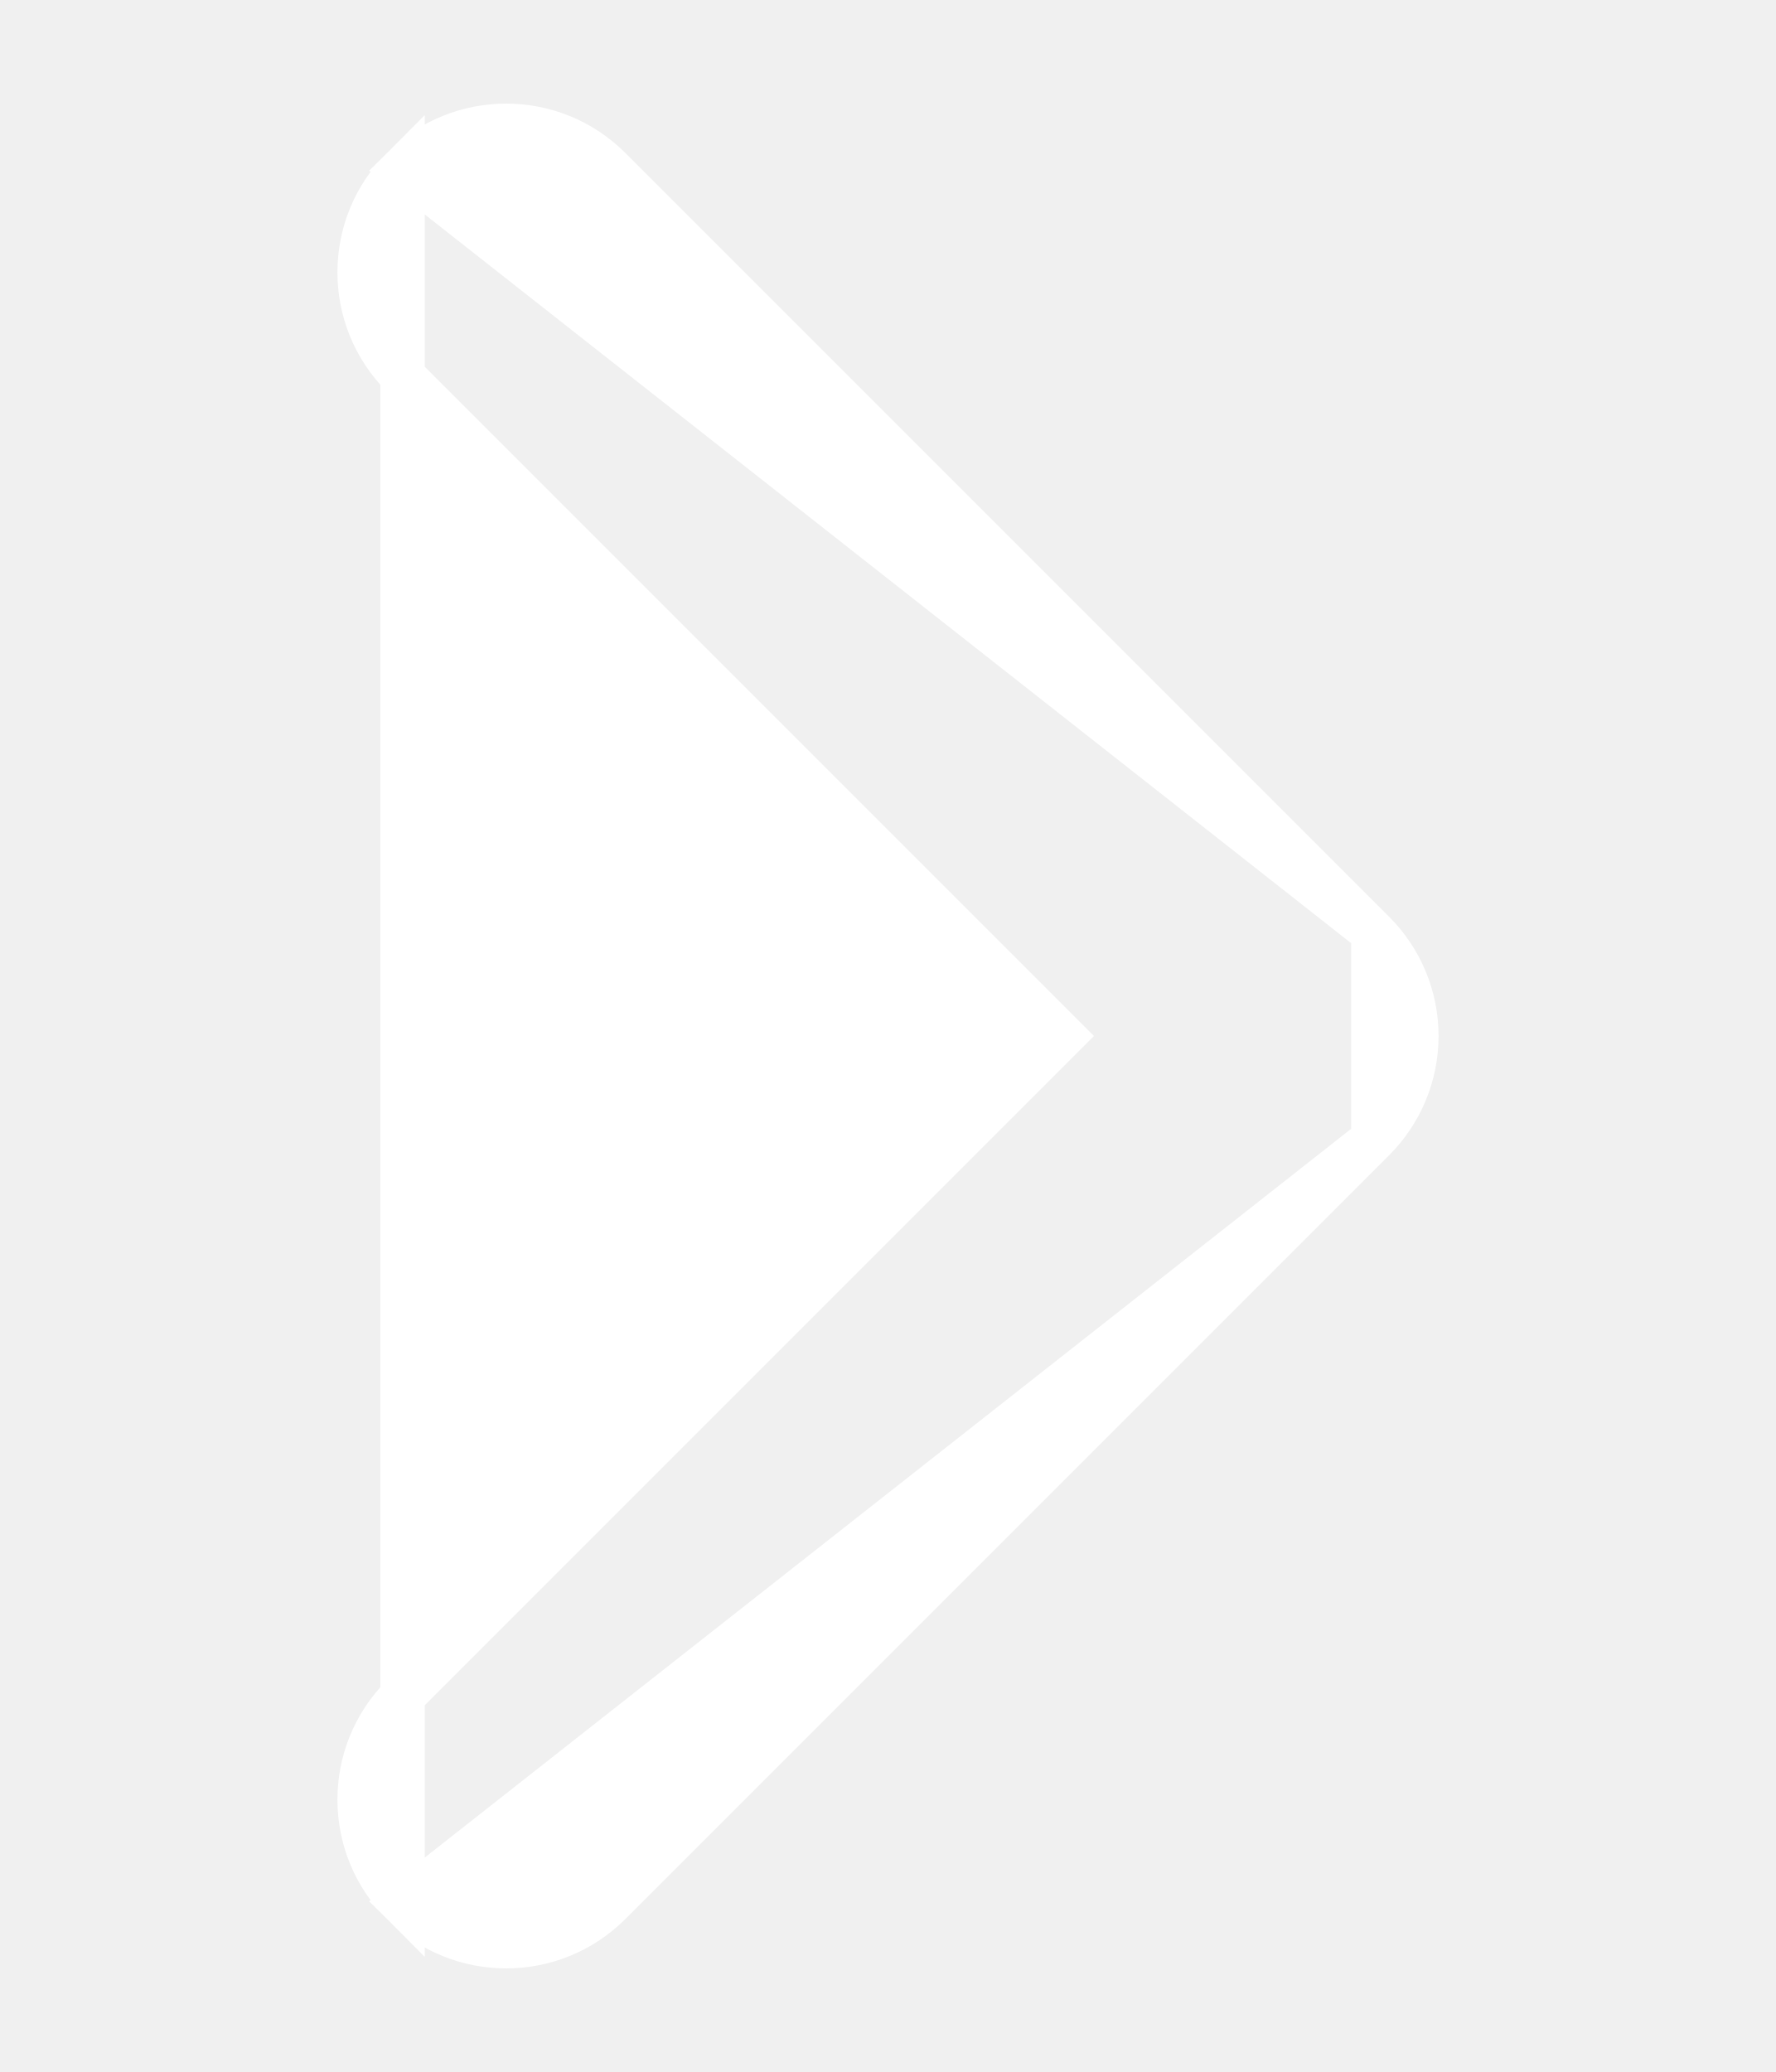
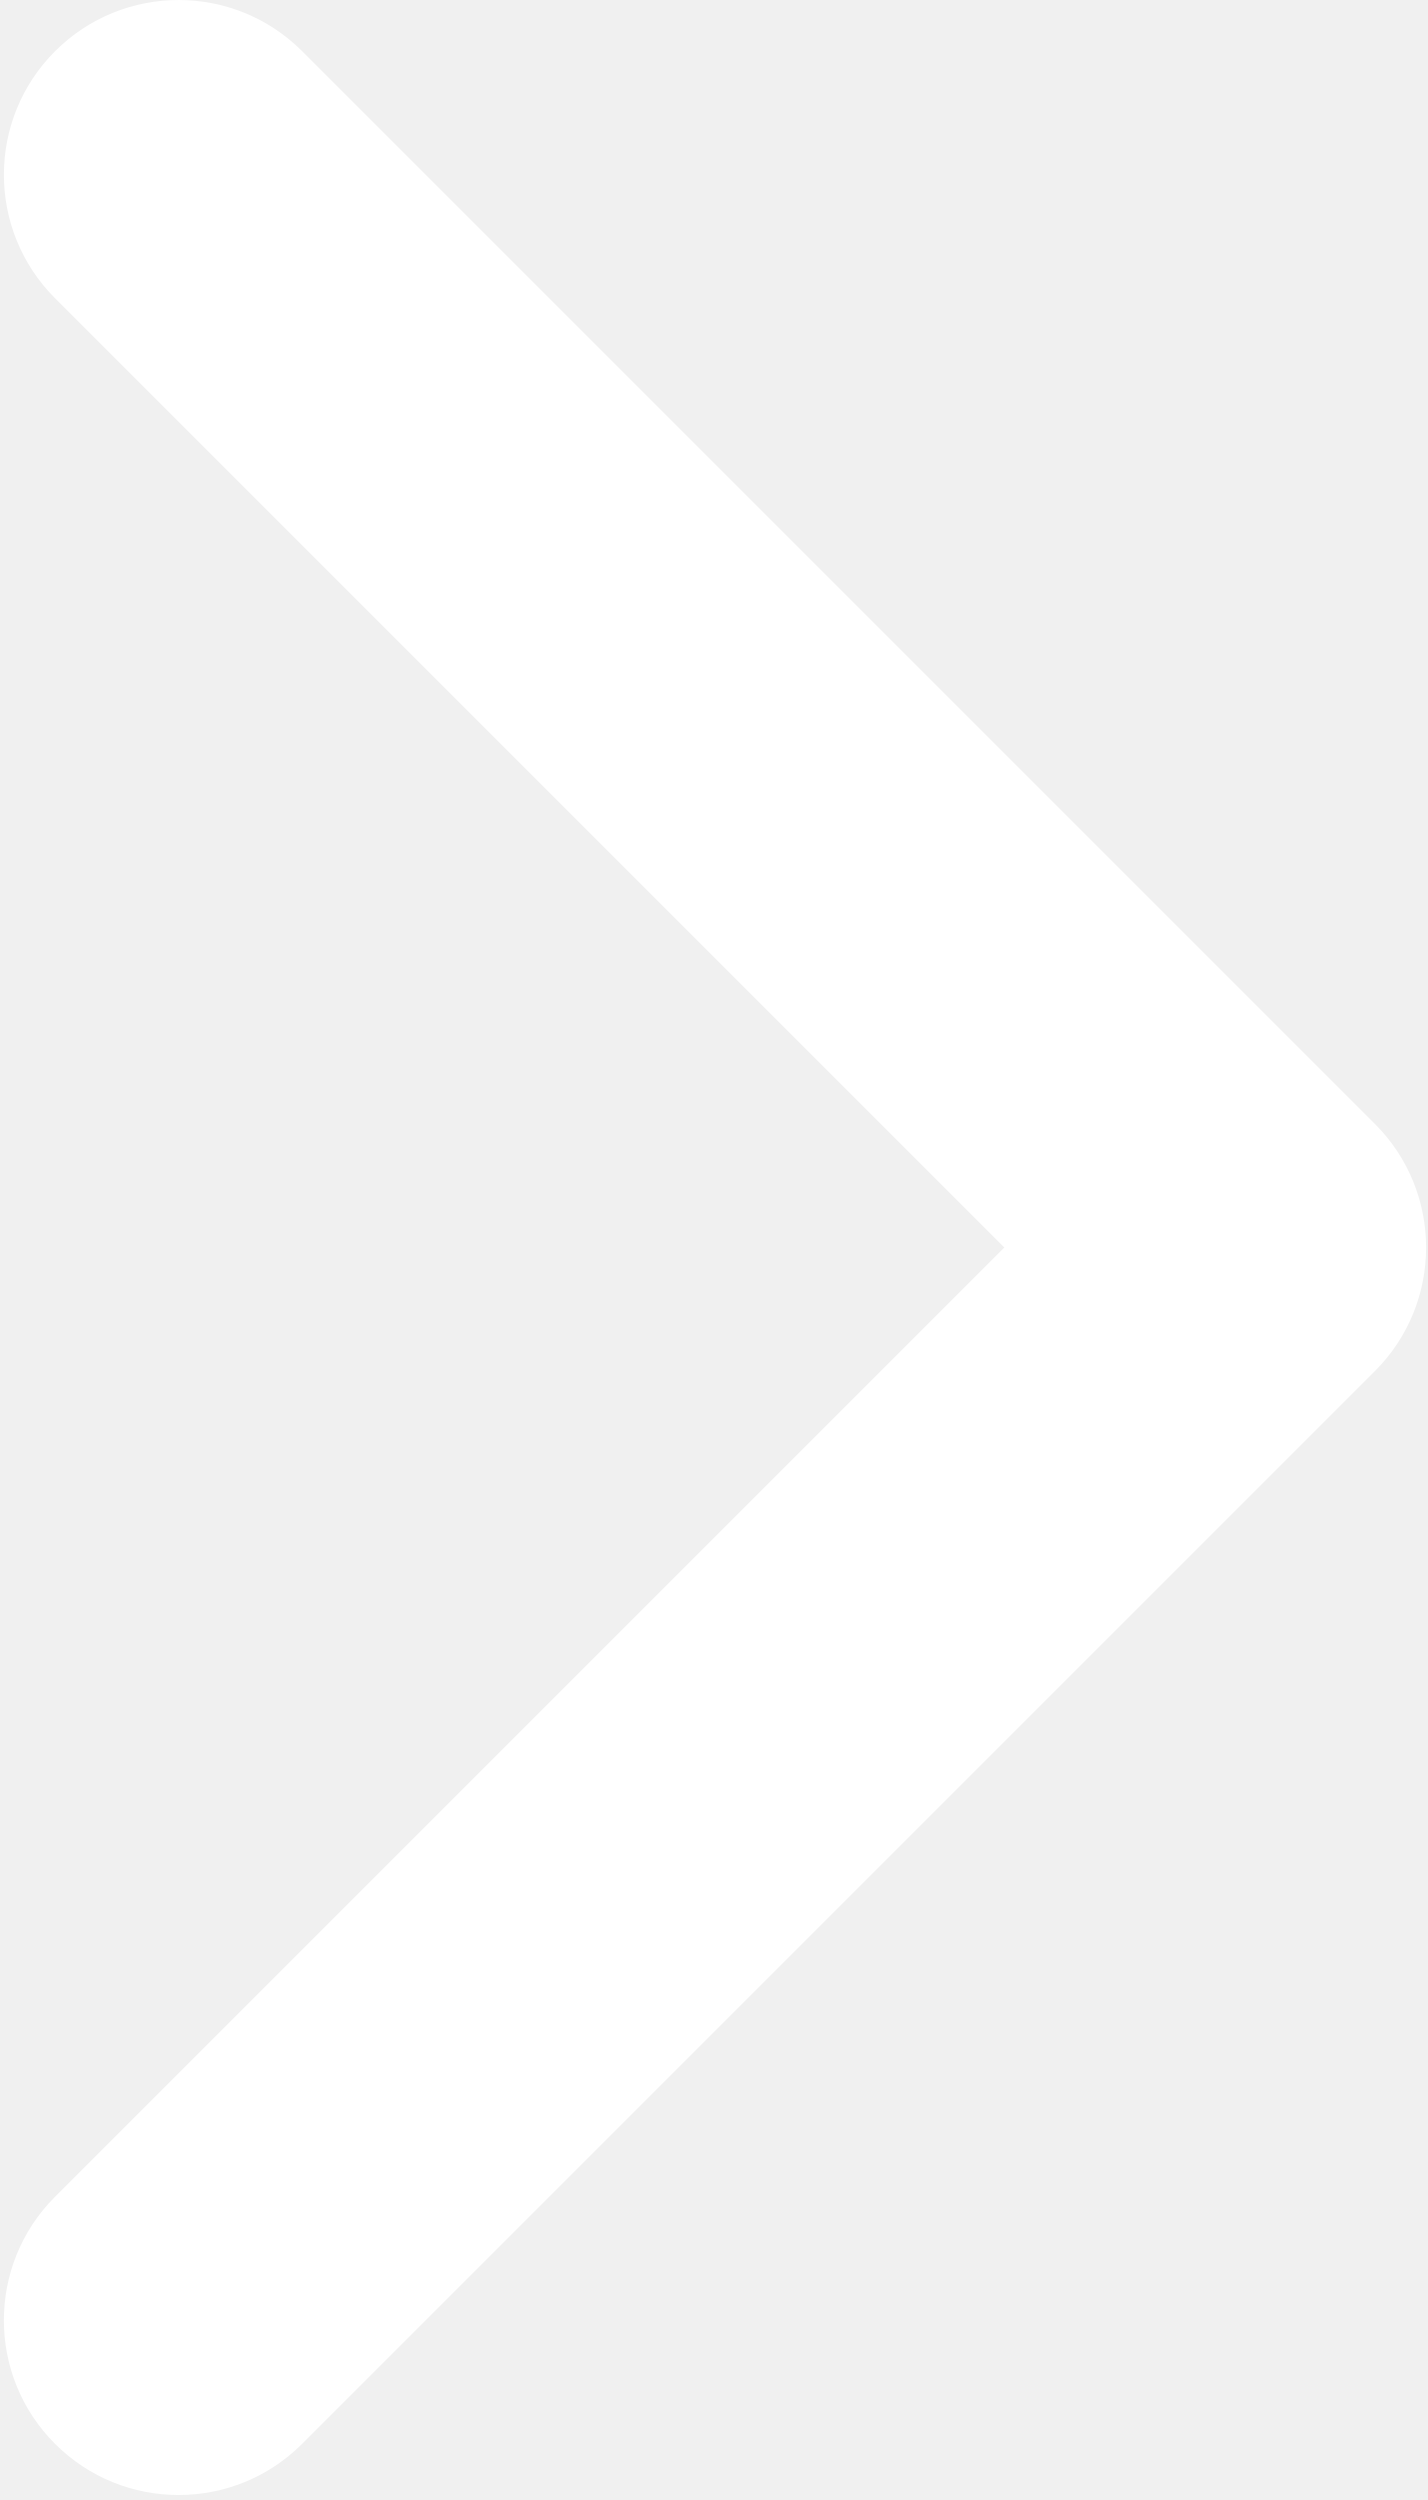
- <svg xmlns="http://www.w3.org/2000/svg" width="12" height="14" viewBox="0 0 12 14" fill="none">
-   <path d="M9.28 7.7l-5.16 5.16a.99.99 0 0 1-1.4 0L9.28 7.7zm0 0a.988.988 0 0 0 0-1.4m0 1.4V6.3m0 0L4.12 1.14a.99.99 0 0 0-1.4 0L9.28 6.3zm-6.56 5.16a.99.99 0 0 0 0 1.4V1.14a.99.99 0 0 0 0 1.4L7.18 7l-4.46 4.46z" fill="#fff" stroke="#fff" stroke-width=".3" />
+ <svg xmlns="http://www.w3.org/2000/svg" width="286" height="501" viewBox="0 0 286 501" fill="none">
+   <path d="M285.791 250.003c0 8.961-3.422 17.921-10.251 24.753L60.549 489.745c-13.676 13.676-35.85 13.676-49.52 0-13.67-13.67-13.67-35.839 0-49.517l190.236-190.225L11.035 59.777c-13.67-13.676-13.67-35.843 0-49.513 13.671-13.682 35.845-13.682 49.52 0L275.548 225.25c6.83 6.836 10.244 15.796 10.244 24.753z" fill="#fff" />
</svg>
